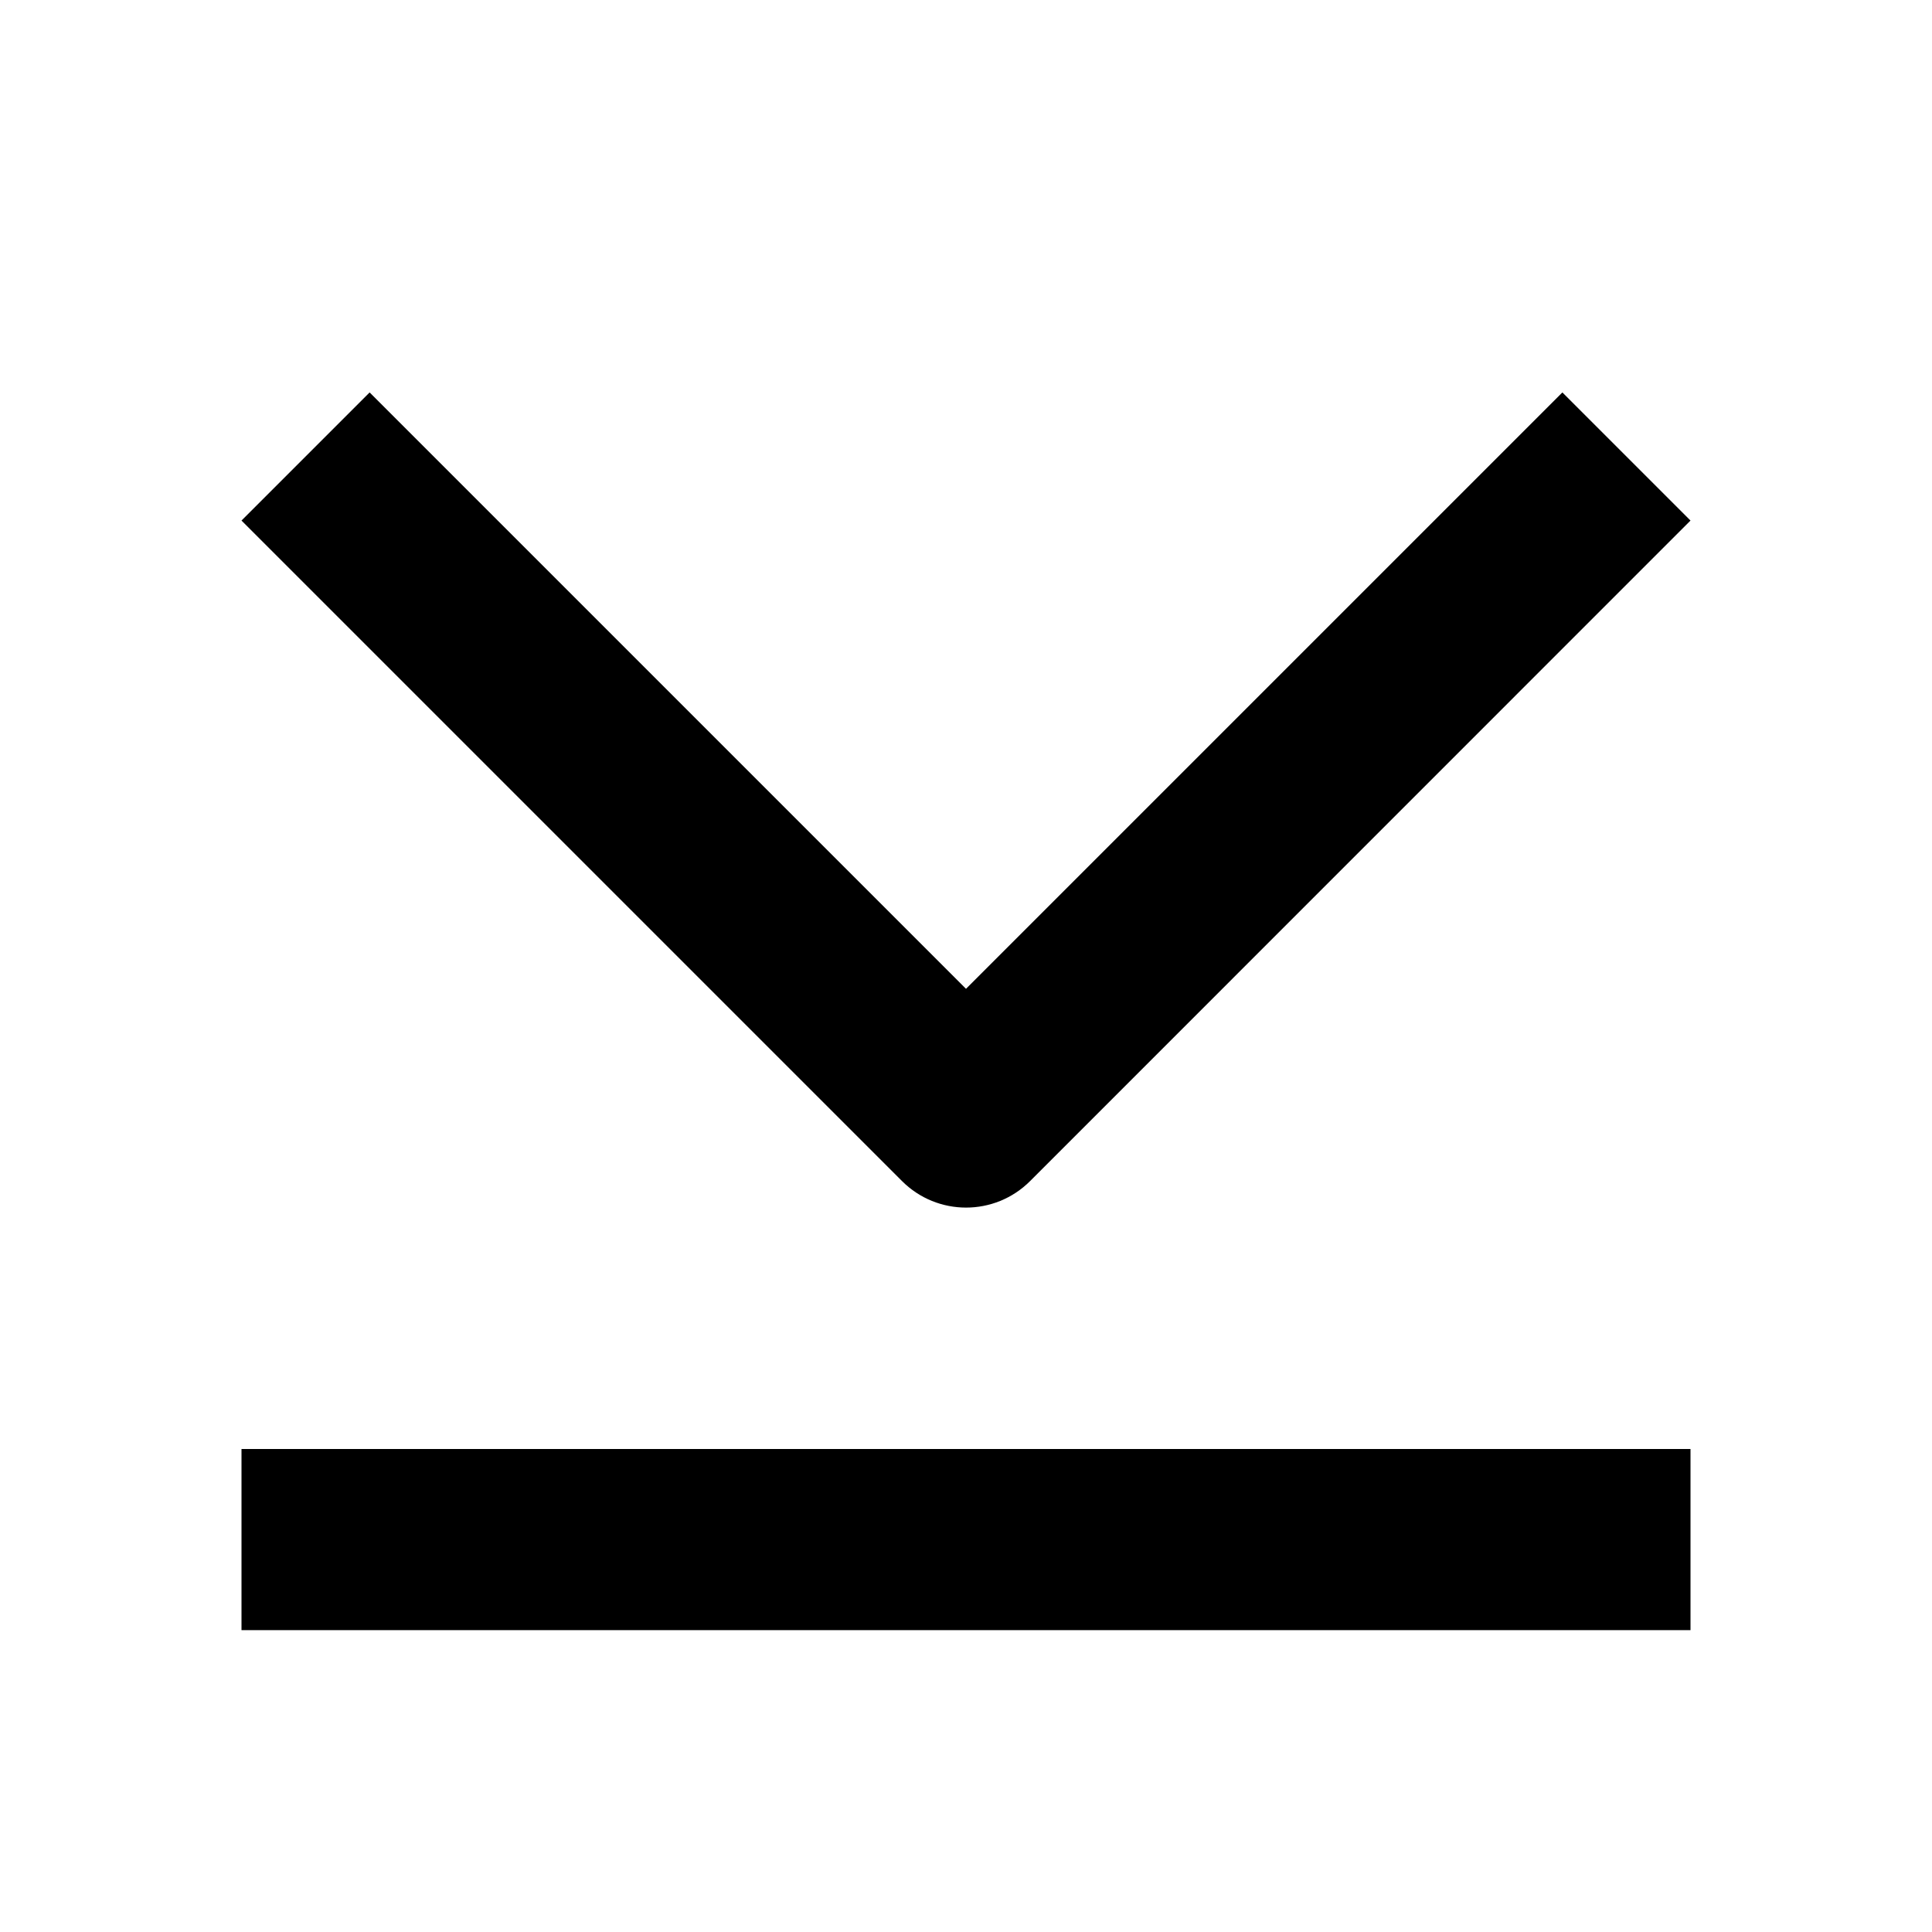
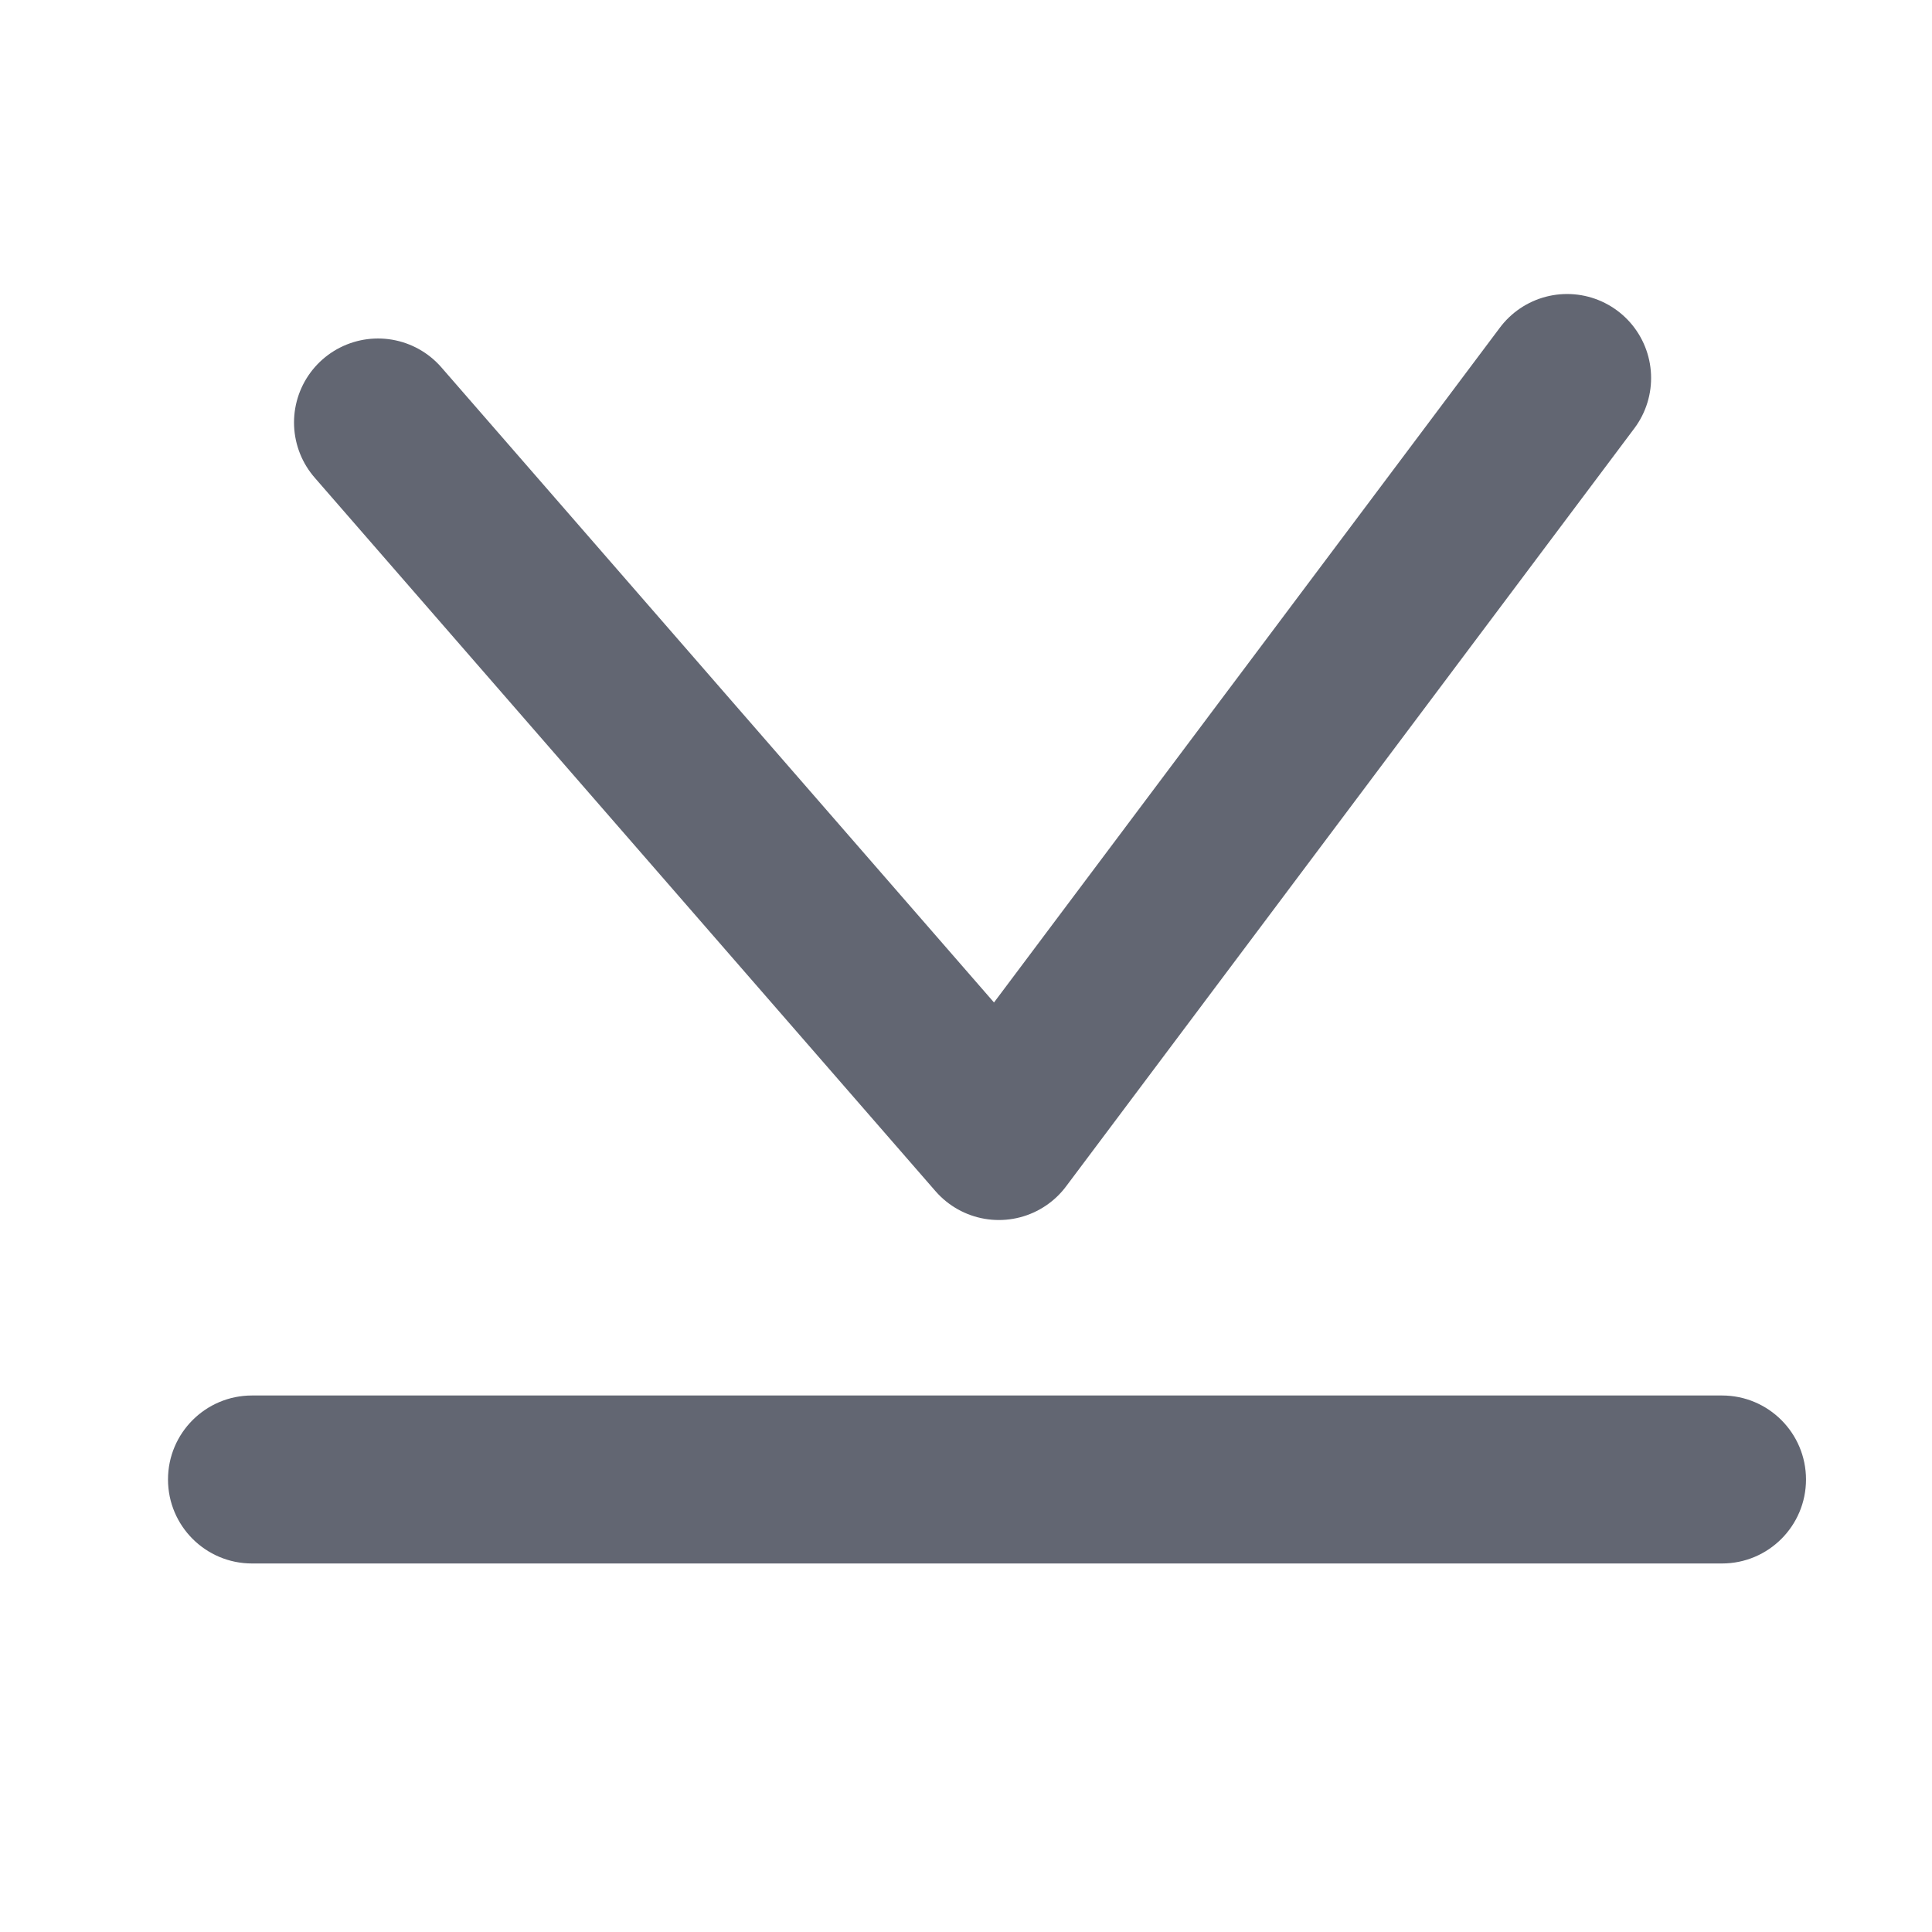
- <svg xmlns="http://www.w3.org/2000/svg" width="16" height="16" viewBox="0 0 16 16" fill="none">
-   <path d="M8 8.189L12.939 3.25L14 4.311L8.531 9.781C8.238 10.074 7.763 10.074 7.47 9.781L2 4.311L3.061 3.25L8 8.189ZM14 13.5V12H2V13.5H14Z" fill="black" />
+ <svg xmlns="http://www.w3.org/2000/svg" width="40px" height="40px" viewBox="0 0 40 40" version="1.1">
+   <g id="页面-1" stroke="none" stroke-width="1" fill="none" fill-rule="evenodd">
+     <g id="pdf预览模式-更多" transform="translate(-464, -306)">
+       <g id="编组-2备份" transform="translate(464, 306)">
+         <rect id="矩形" x="0" y="0" width="40" height="40" />
+         <g id="编组" transform="translate(3.4783, 7.8261)">
+           <polyline id="路径-3" stroke="#626672" stroke-width="3.478" stroke-linecap="round" stroke-linejoin="round" points="4.348 0.921 17.202 15.694 28.967 -3.96879213e-16" />
+           <rect id="矩形" fill="#626672" x="0" y="21.066" width="33.913" height="3.478" rx="1.739" />
+         </g>
+       </g>
+     </g>
+   </g>
</svg>
